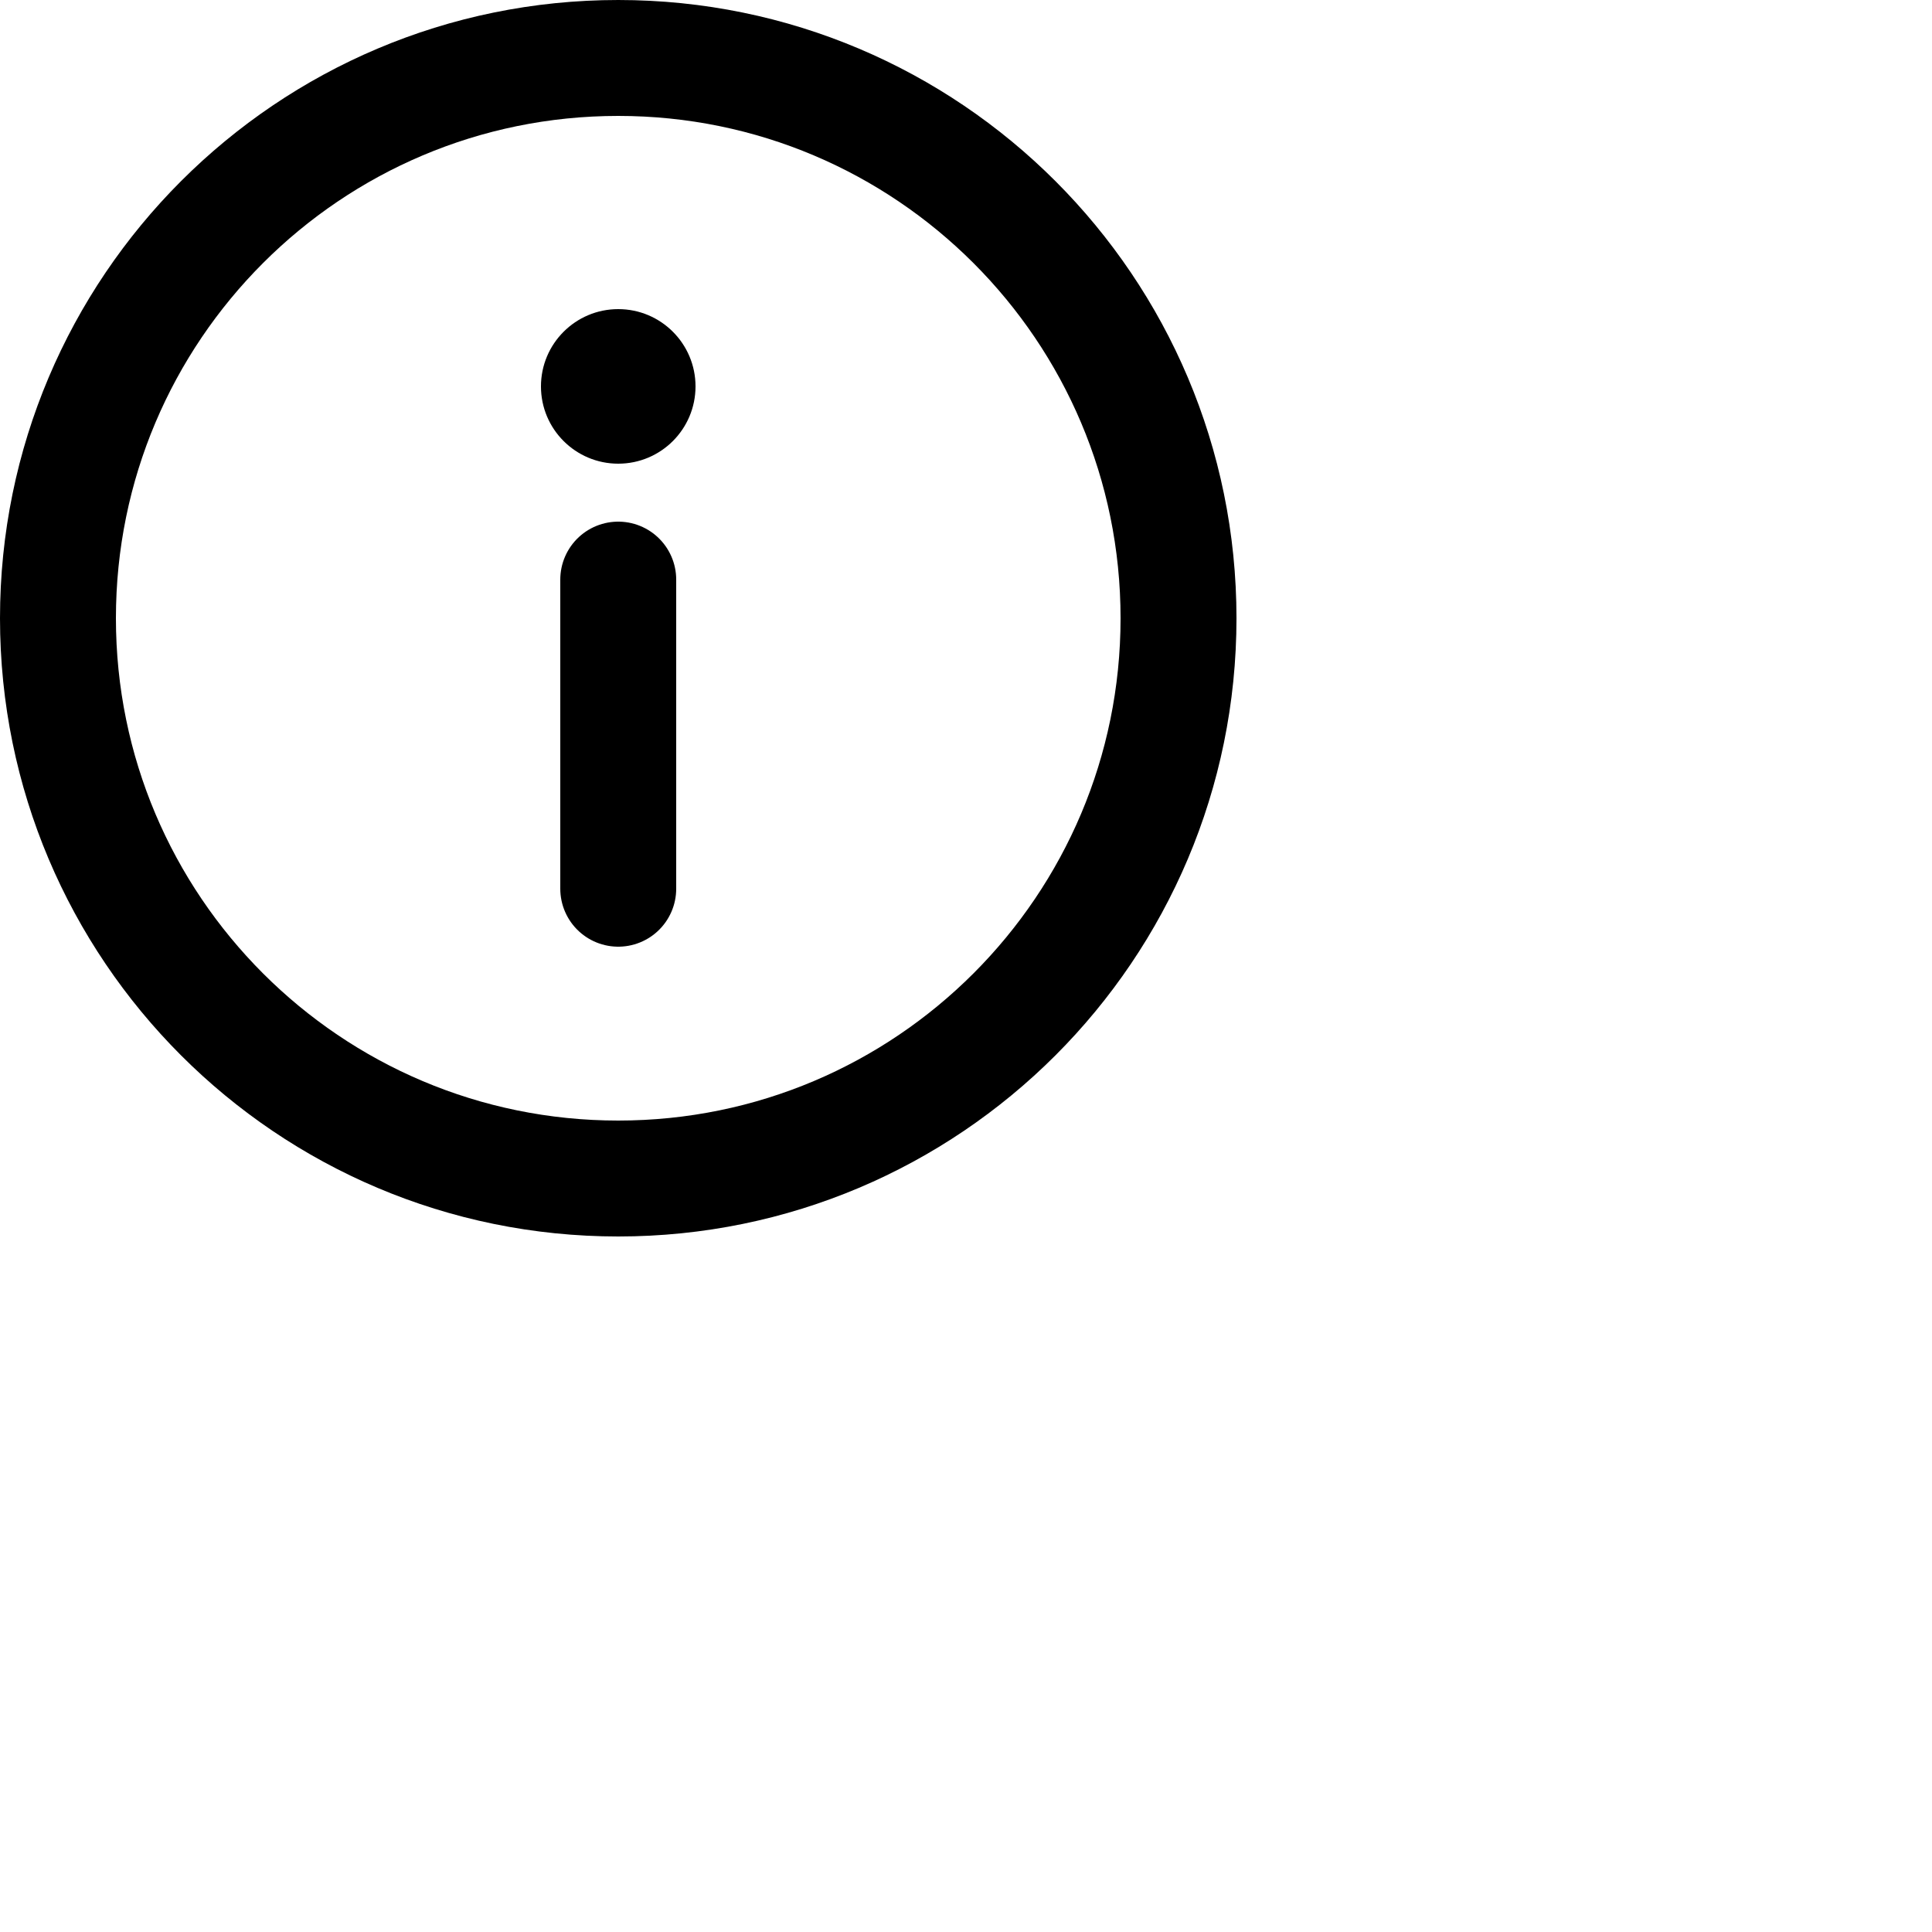
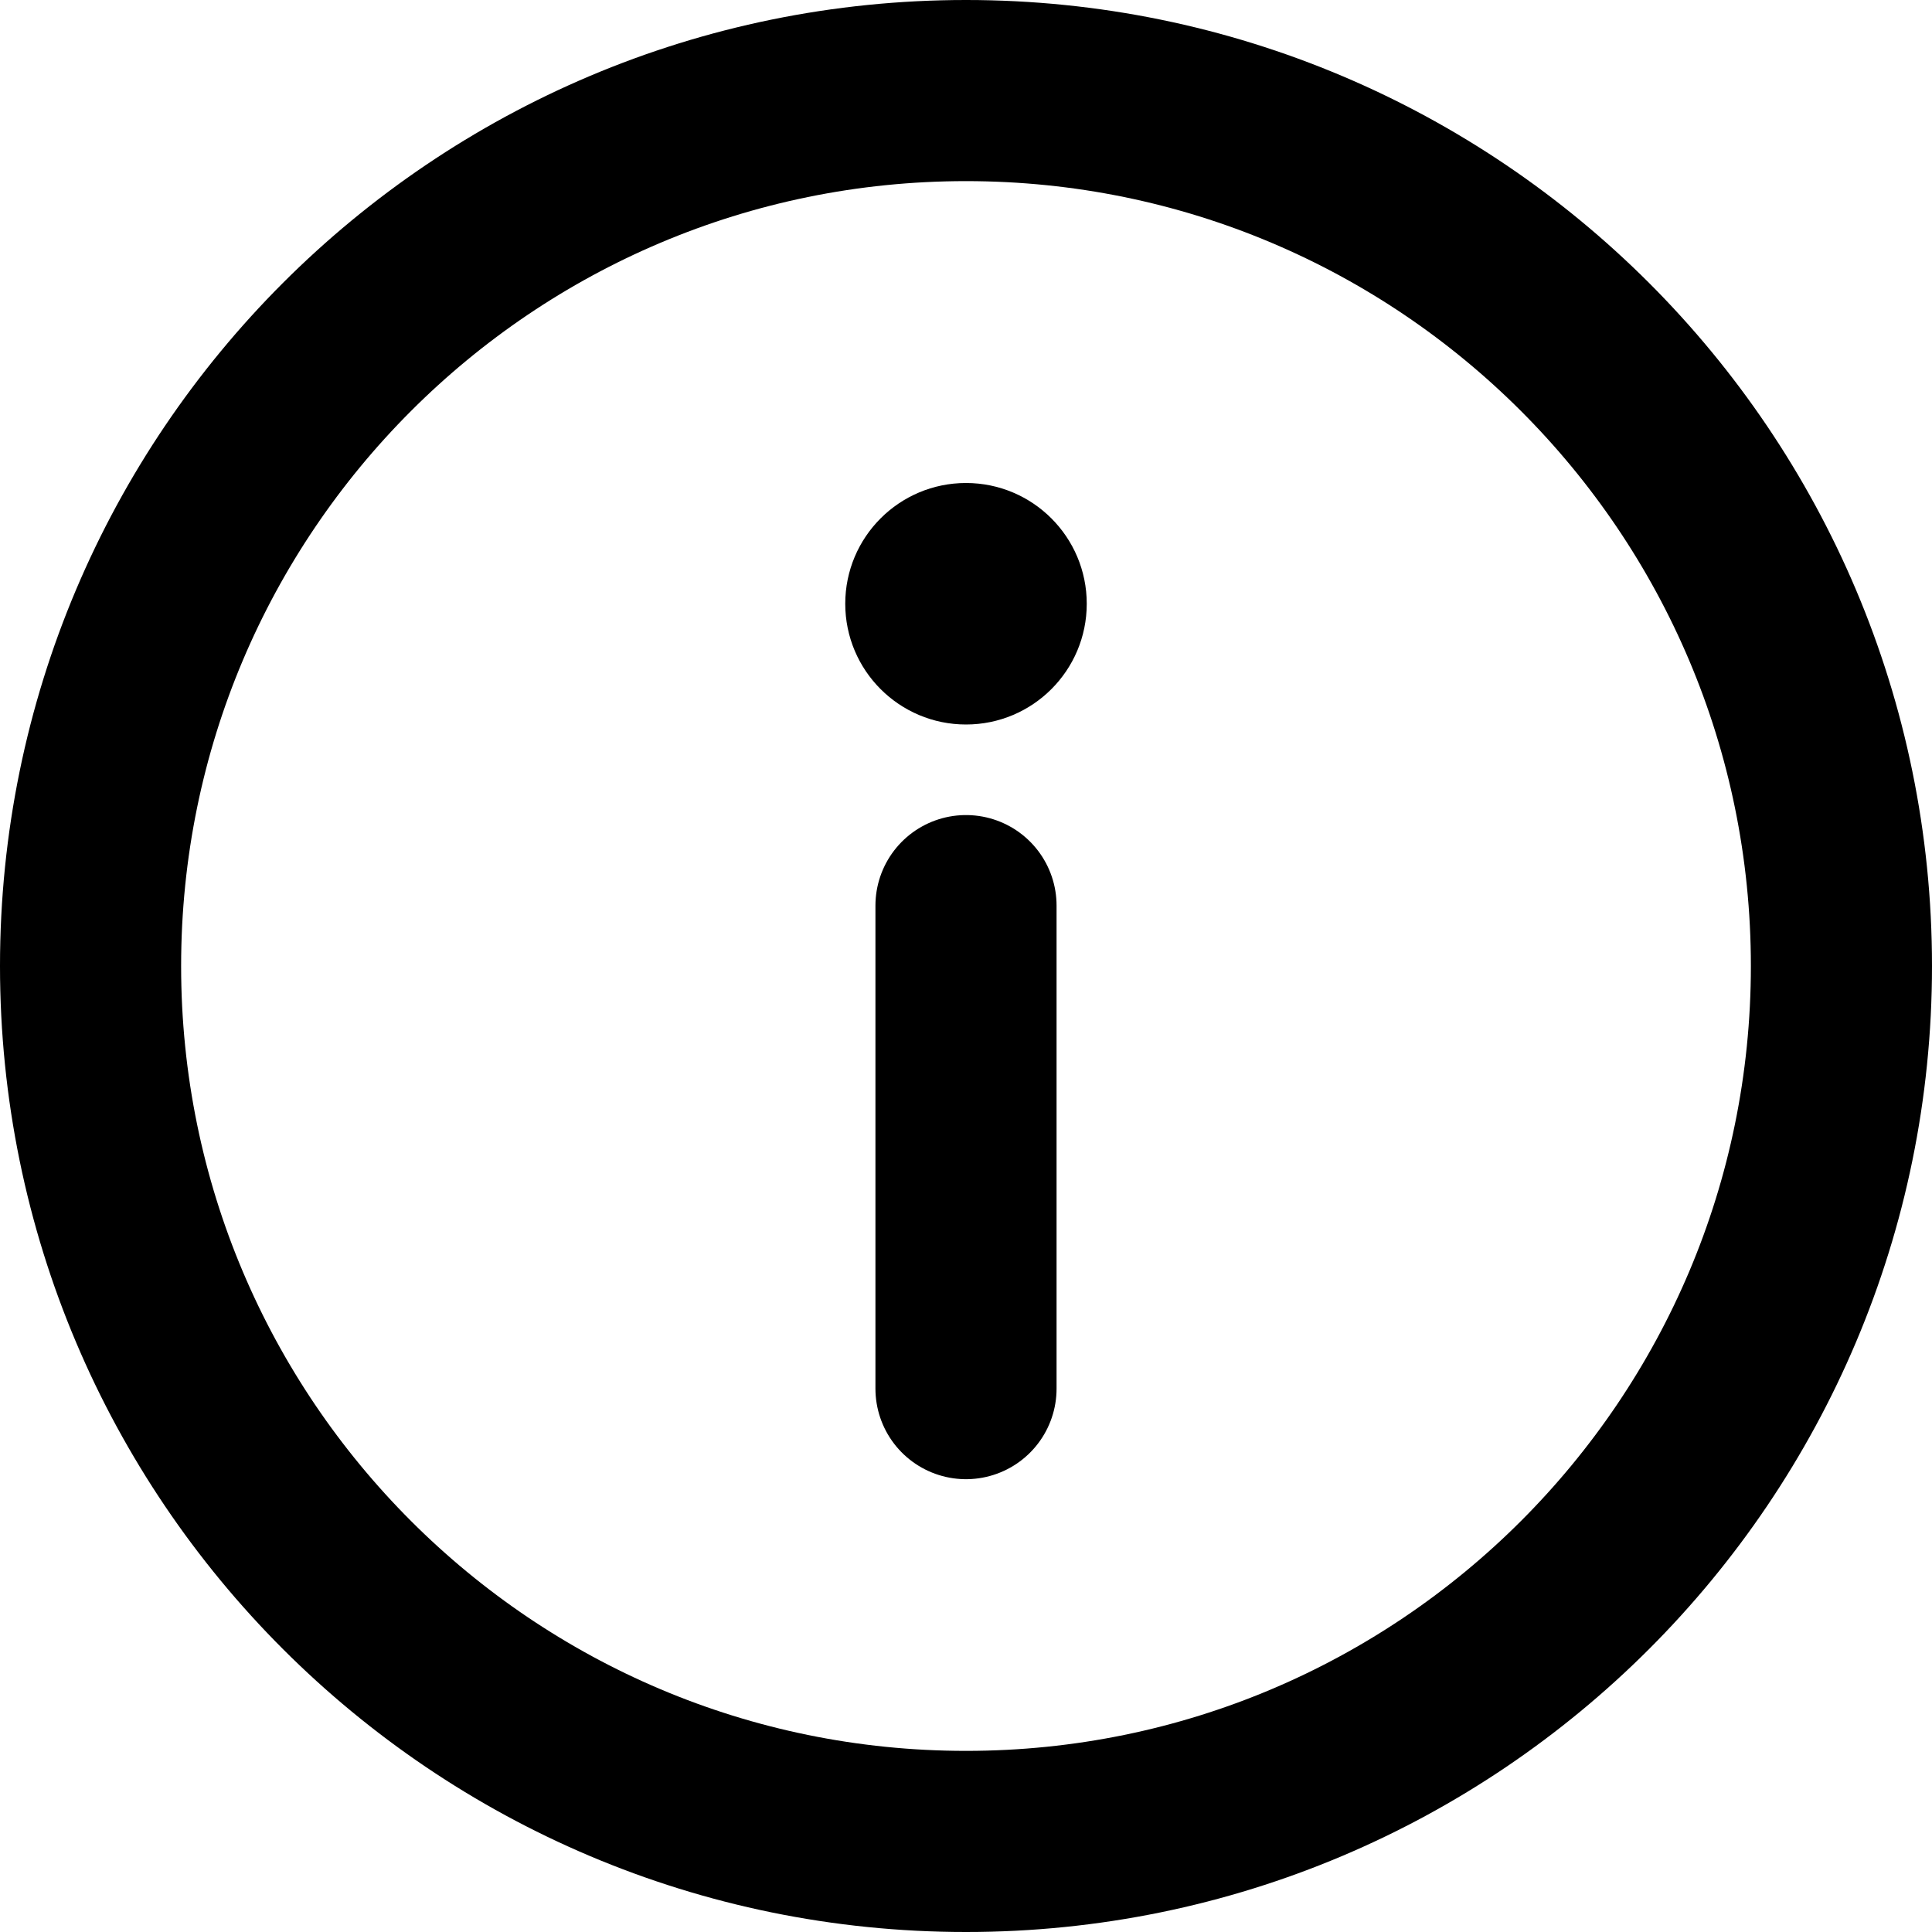
- <svg xmlns="http://www.w3.org/2000/svg" width="current" height="current" viewBox="0 0 25 25" fill="none">
+ <svg xmlns="http://www.w3.org/2000/svg" width="current" height="current" viewBox="0 0 16 16" fill="none">
  <circle cx="8" cy="8" r="7.25" stroke="currentColor" stroke-width="1.5" />
  <circle cx="8" cy="5" r="1" fill="currentColor" />
  <path d="M8 7.5V11.5" stroke="currentColor" stroke-width="1.5" stroke-linecap="round" />
</svg>
